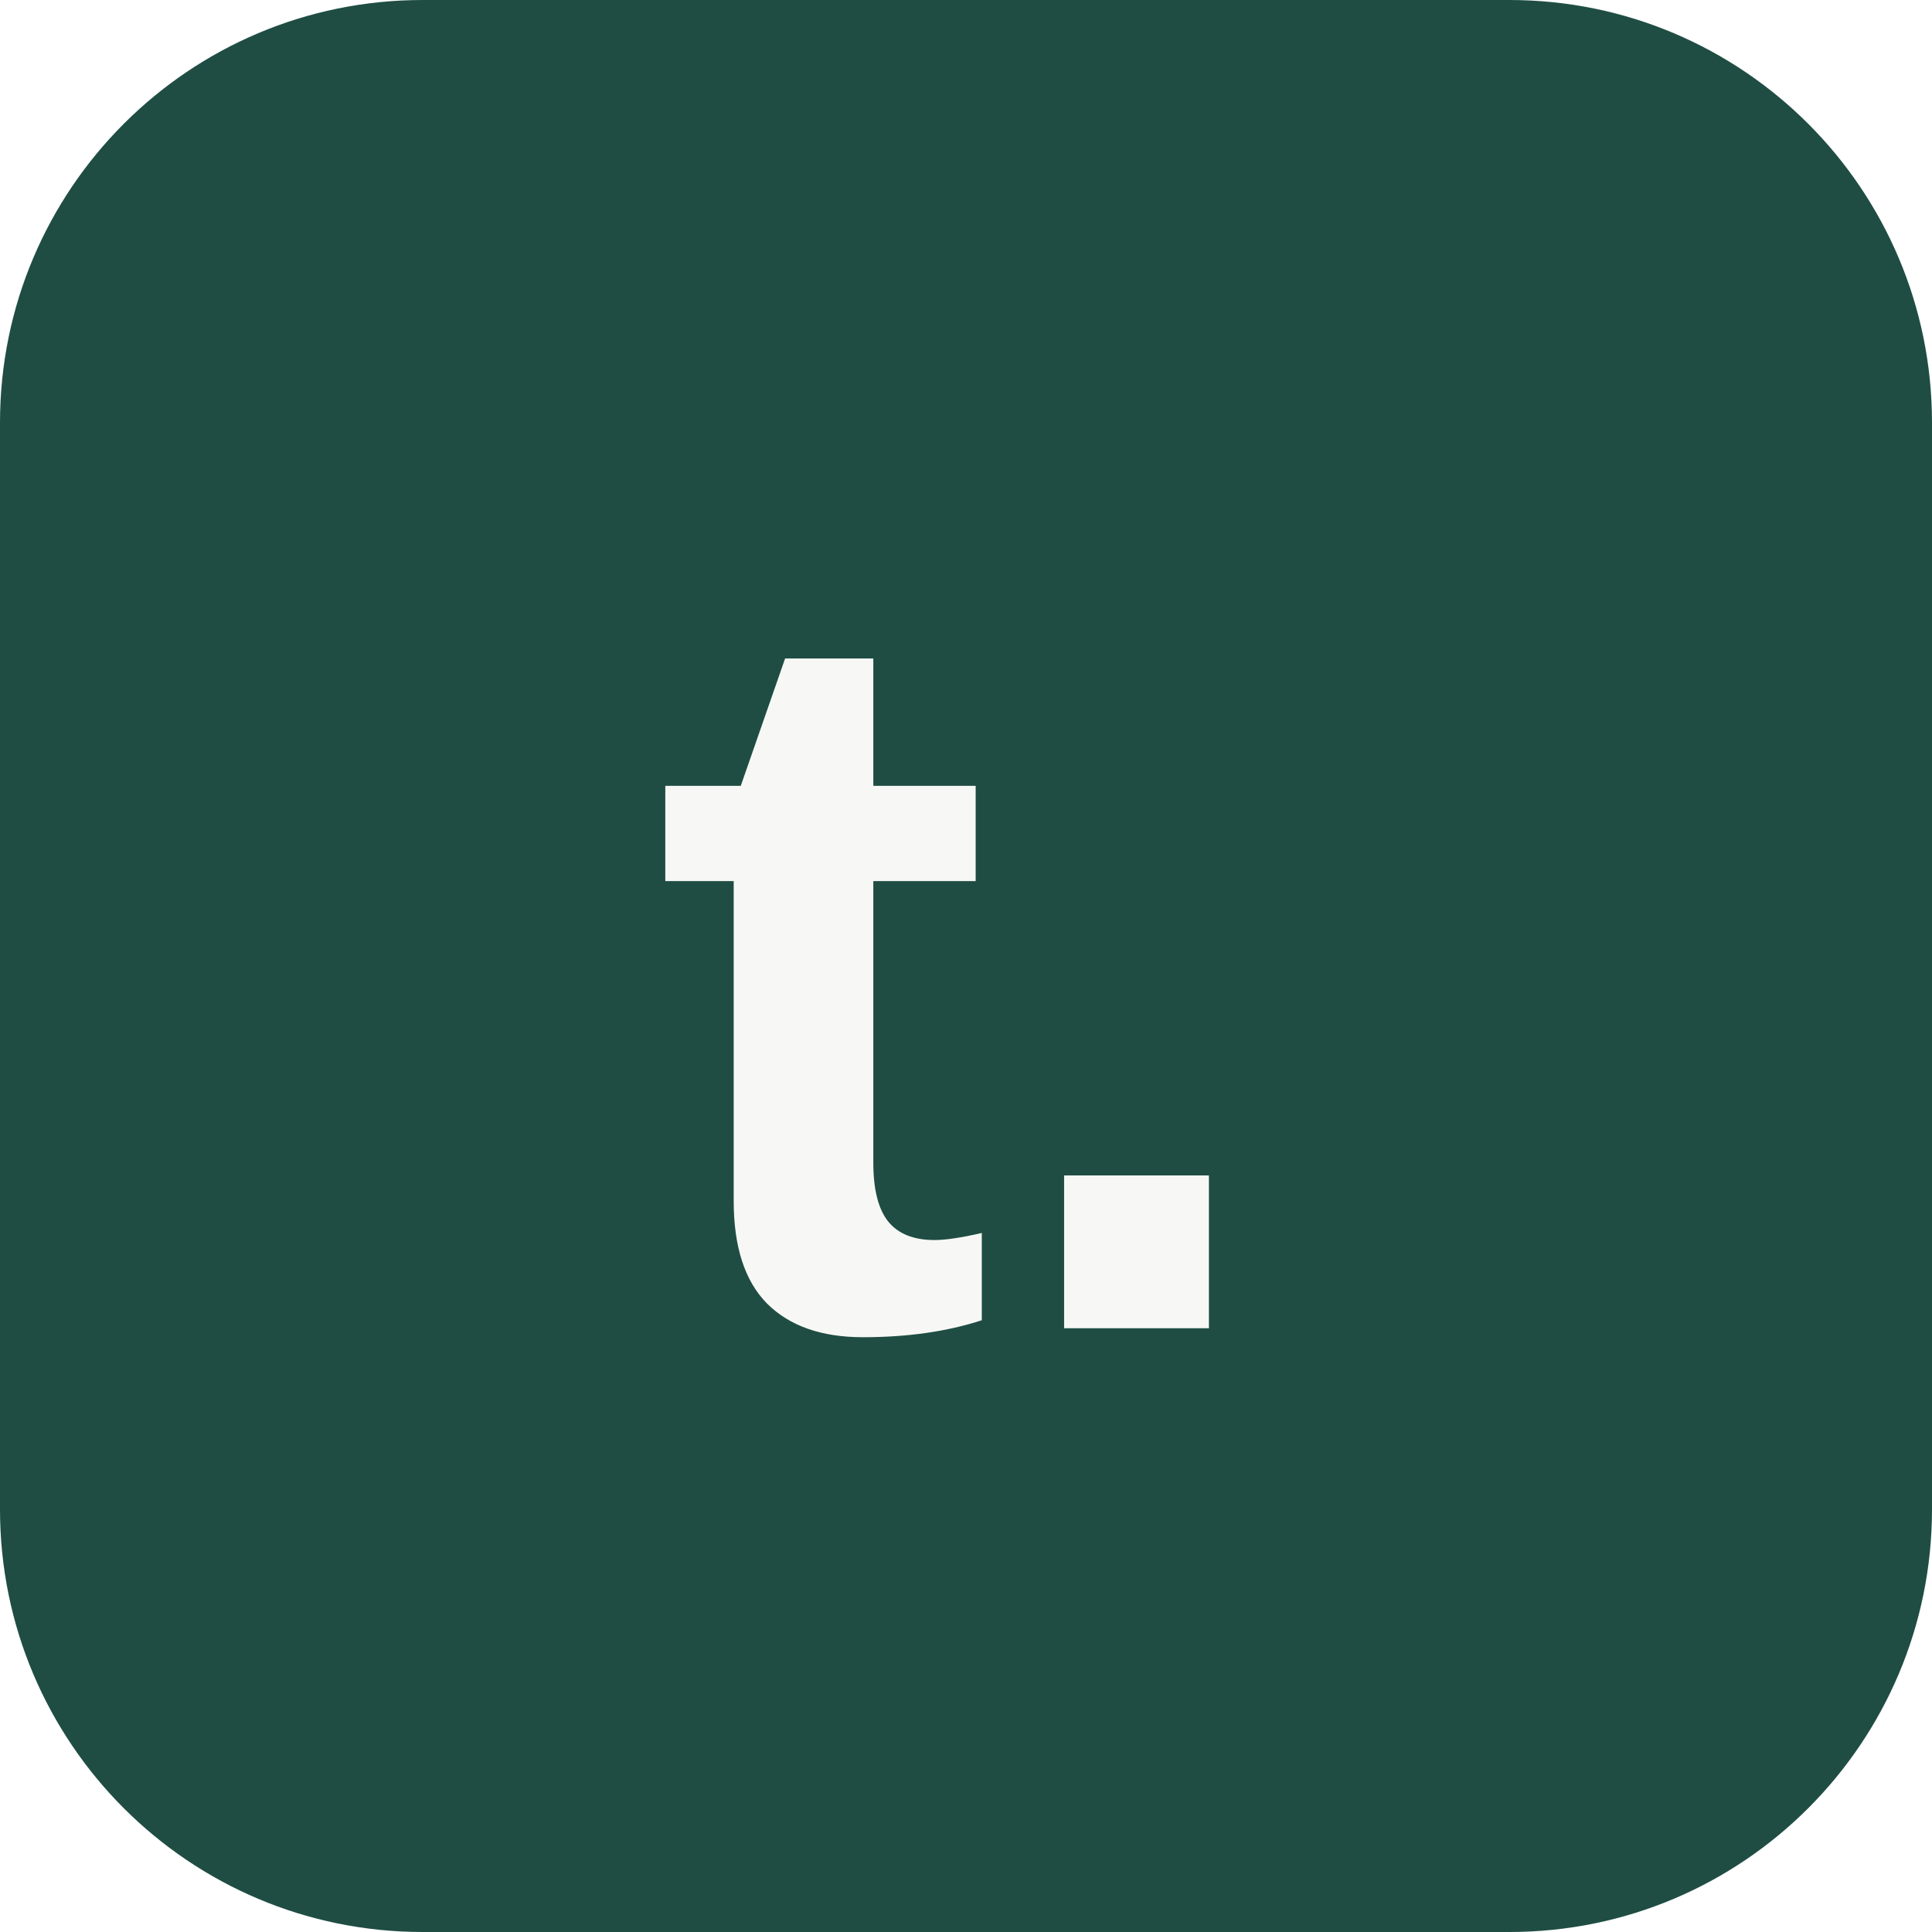
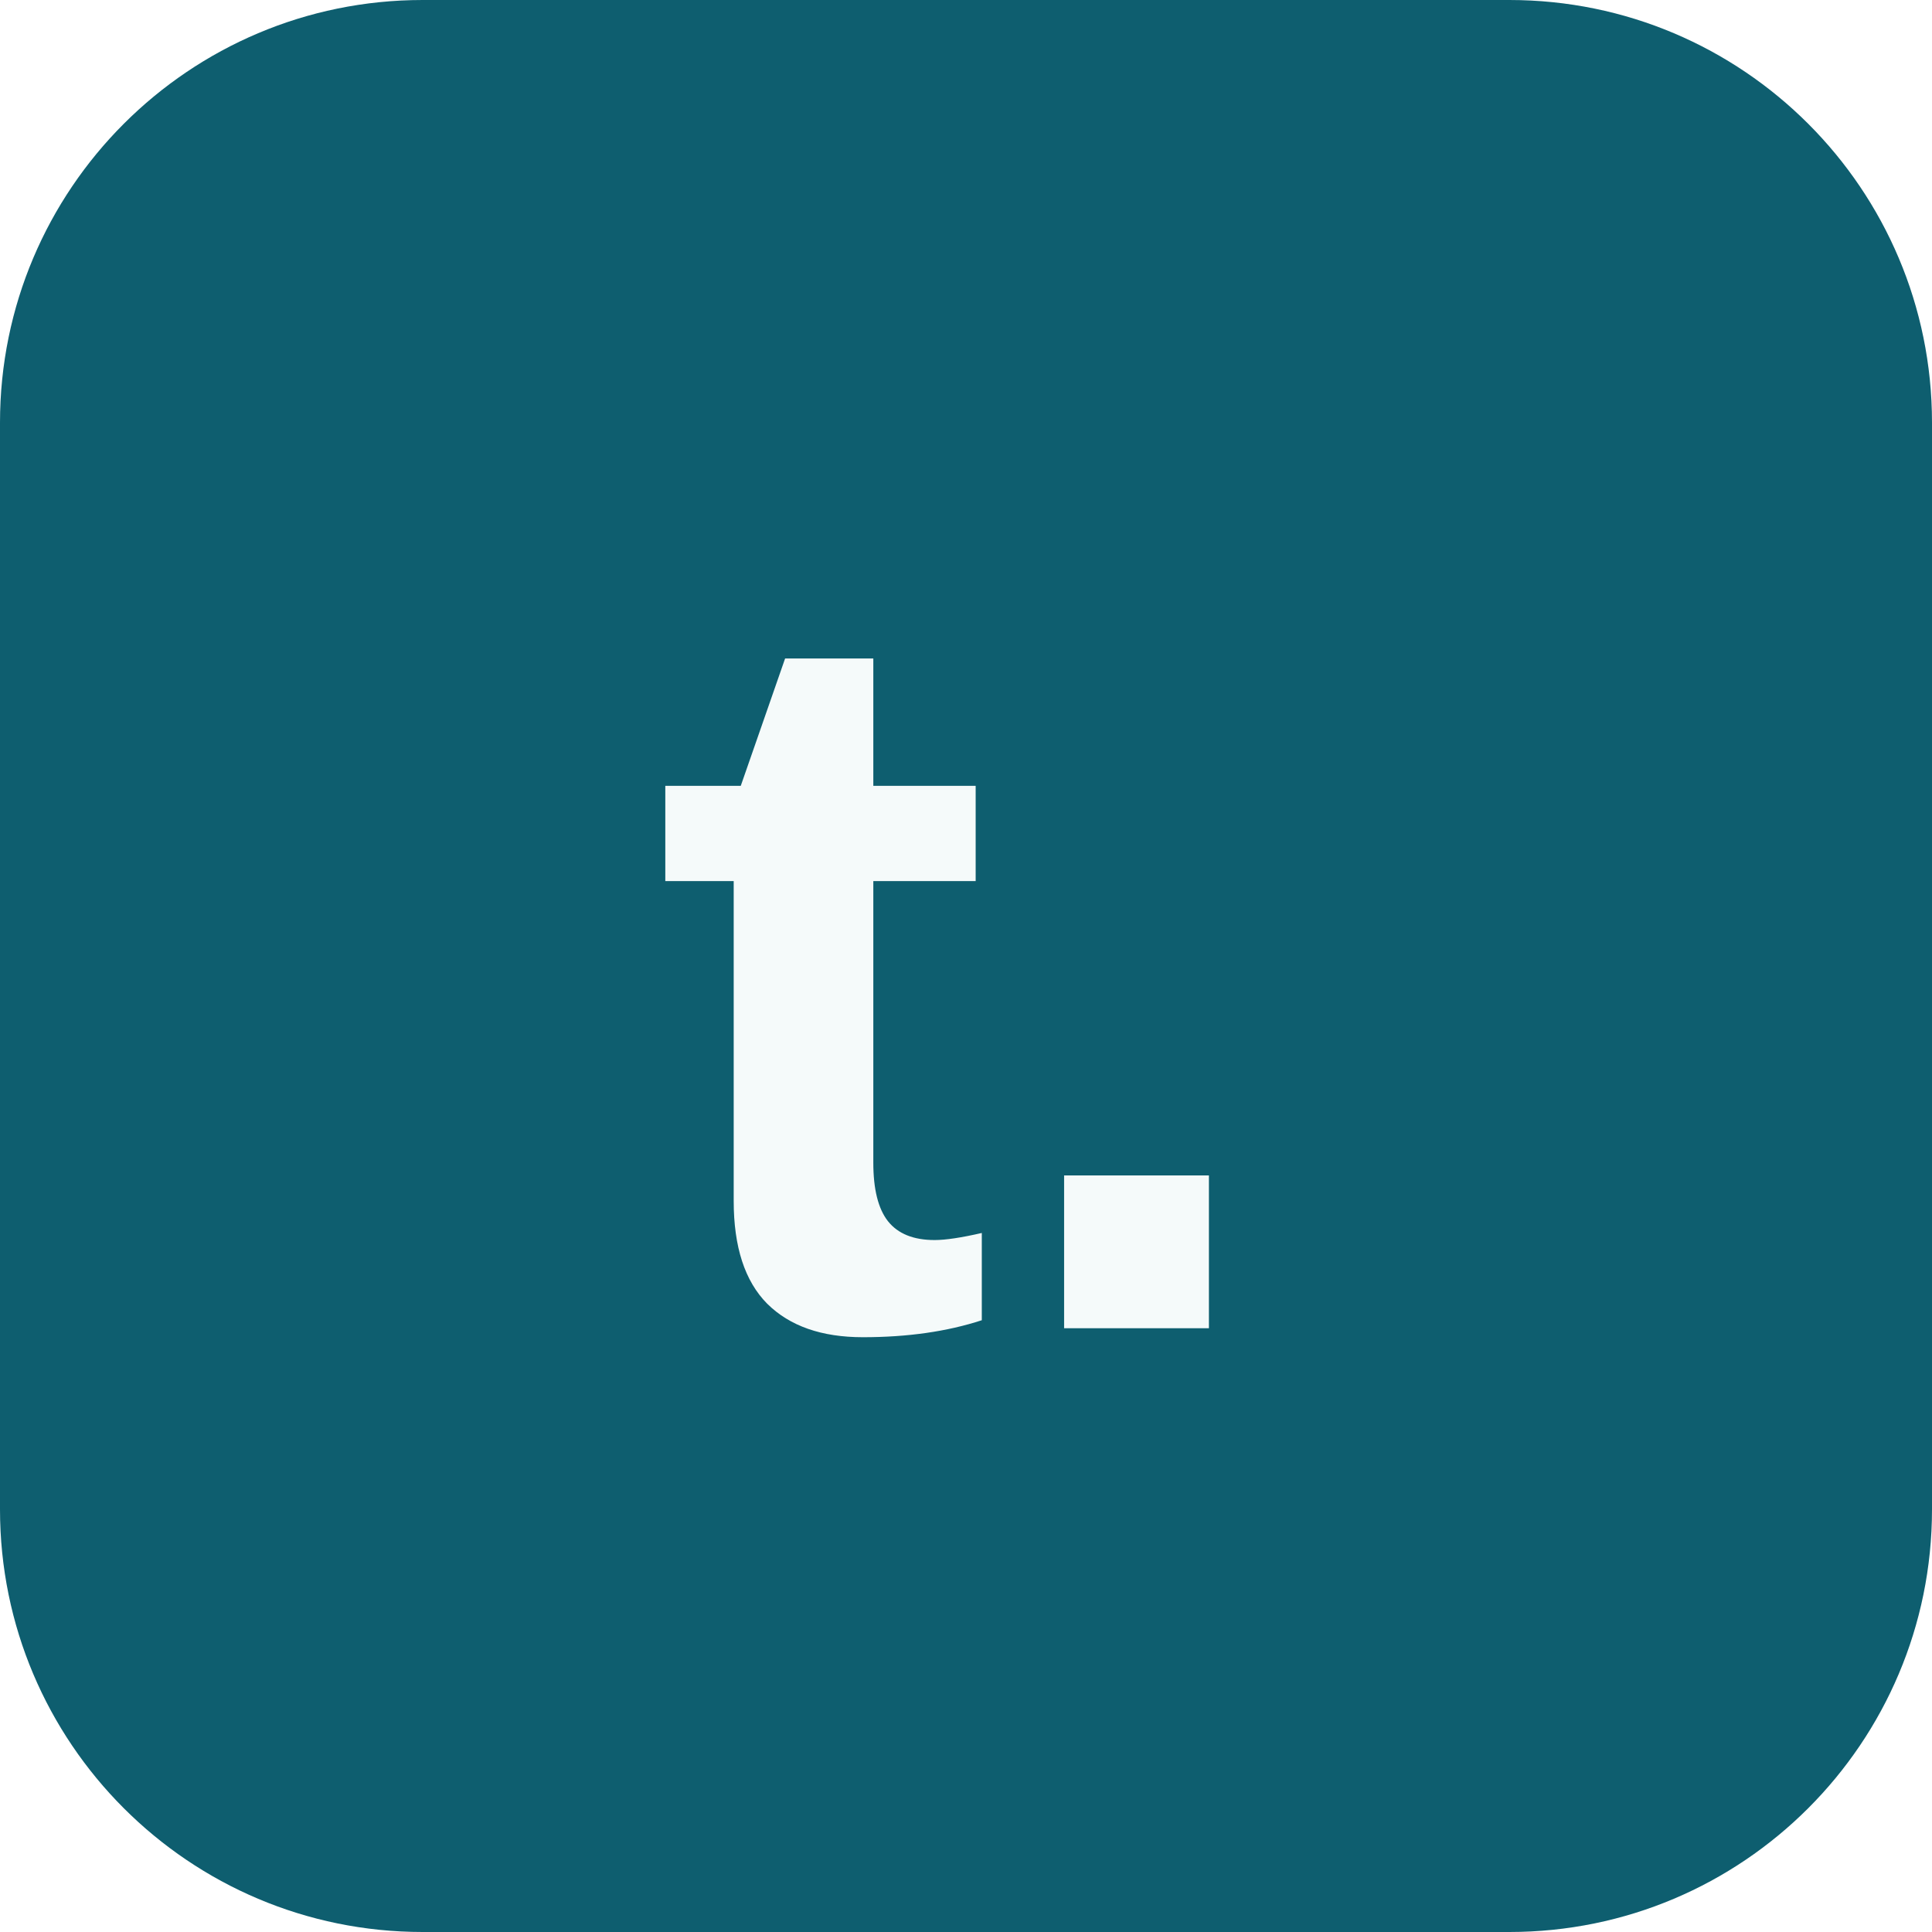
<svg xmlns="http://www.w3.org/2000/svg" viewBox="0 0 64 64">
-   <rect width="64" height="64" rx="14" fill="#1F4D43" />
-   <text x="32" y="44" text-anchor="middle" font-family="Arial, sans-serif" font-weight="800" font-size="34" fill="#F7F8F5">t.</text>
+   <rect width="64" height="64" rx="14" fill="#0E5E6F" />
+   <text x="32" y="44" text-anchor="middle" font-family="Arial, sans-serif" font-weight="800" font-size="34" fill="#F5FAFA">t.</text>
</svg>
